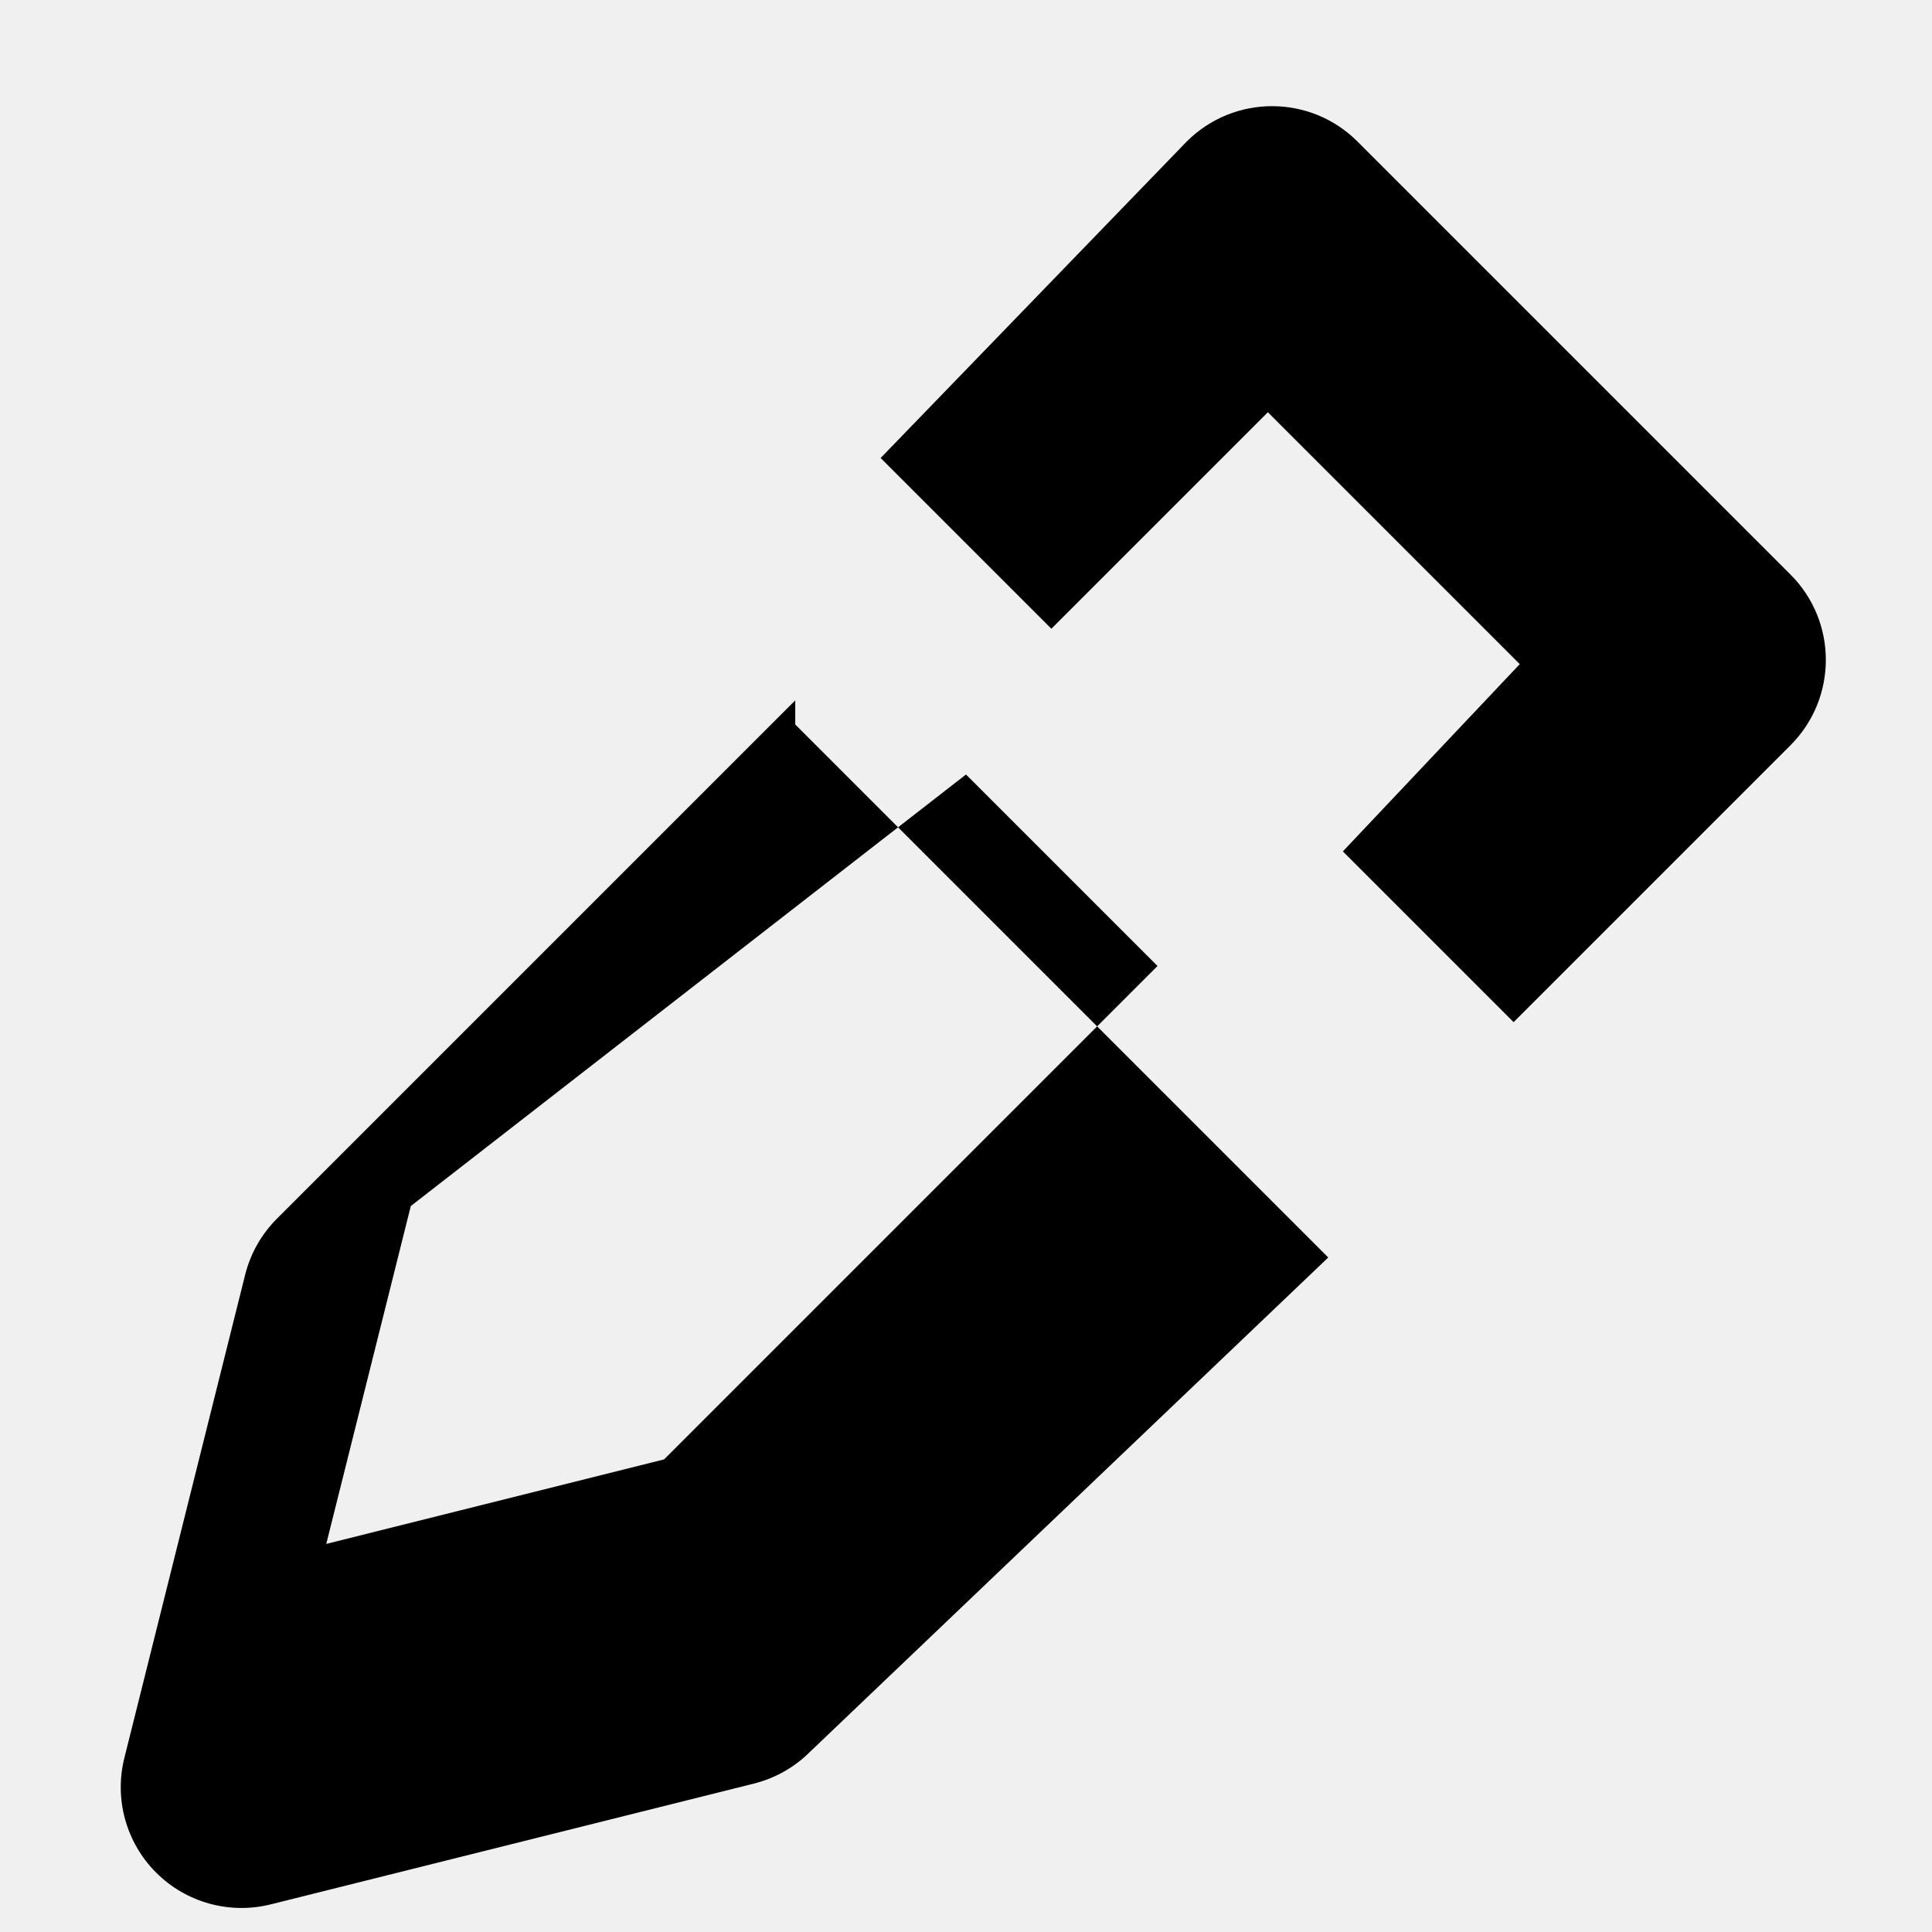
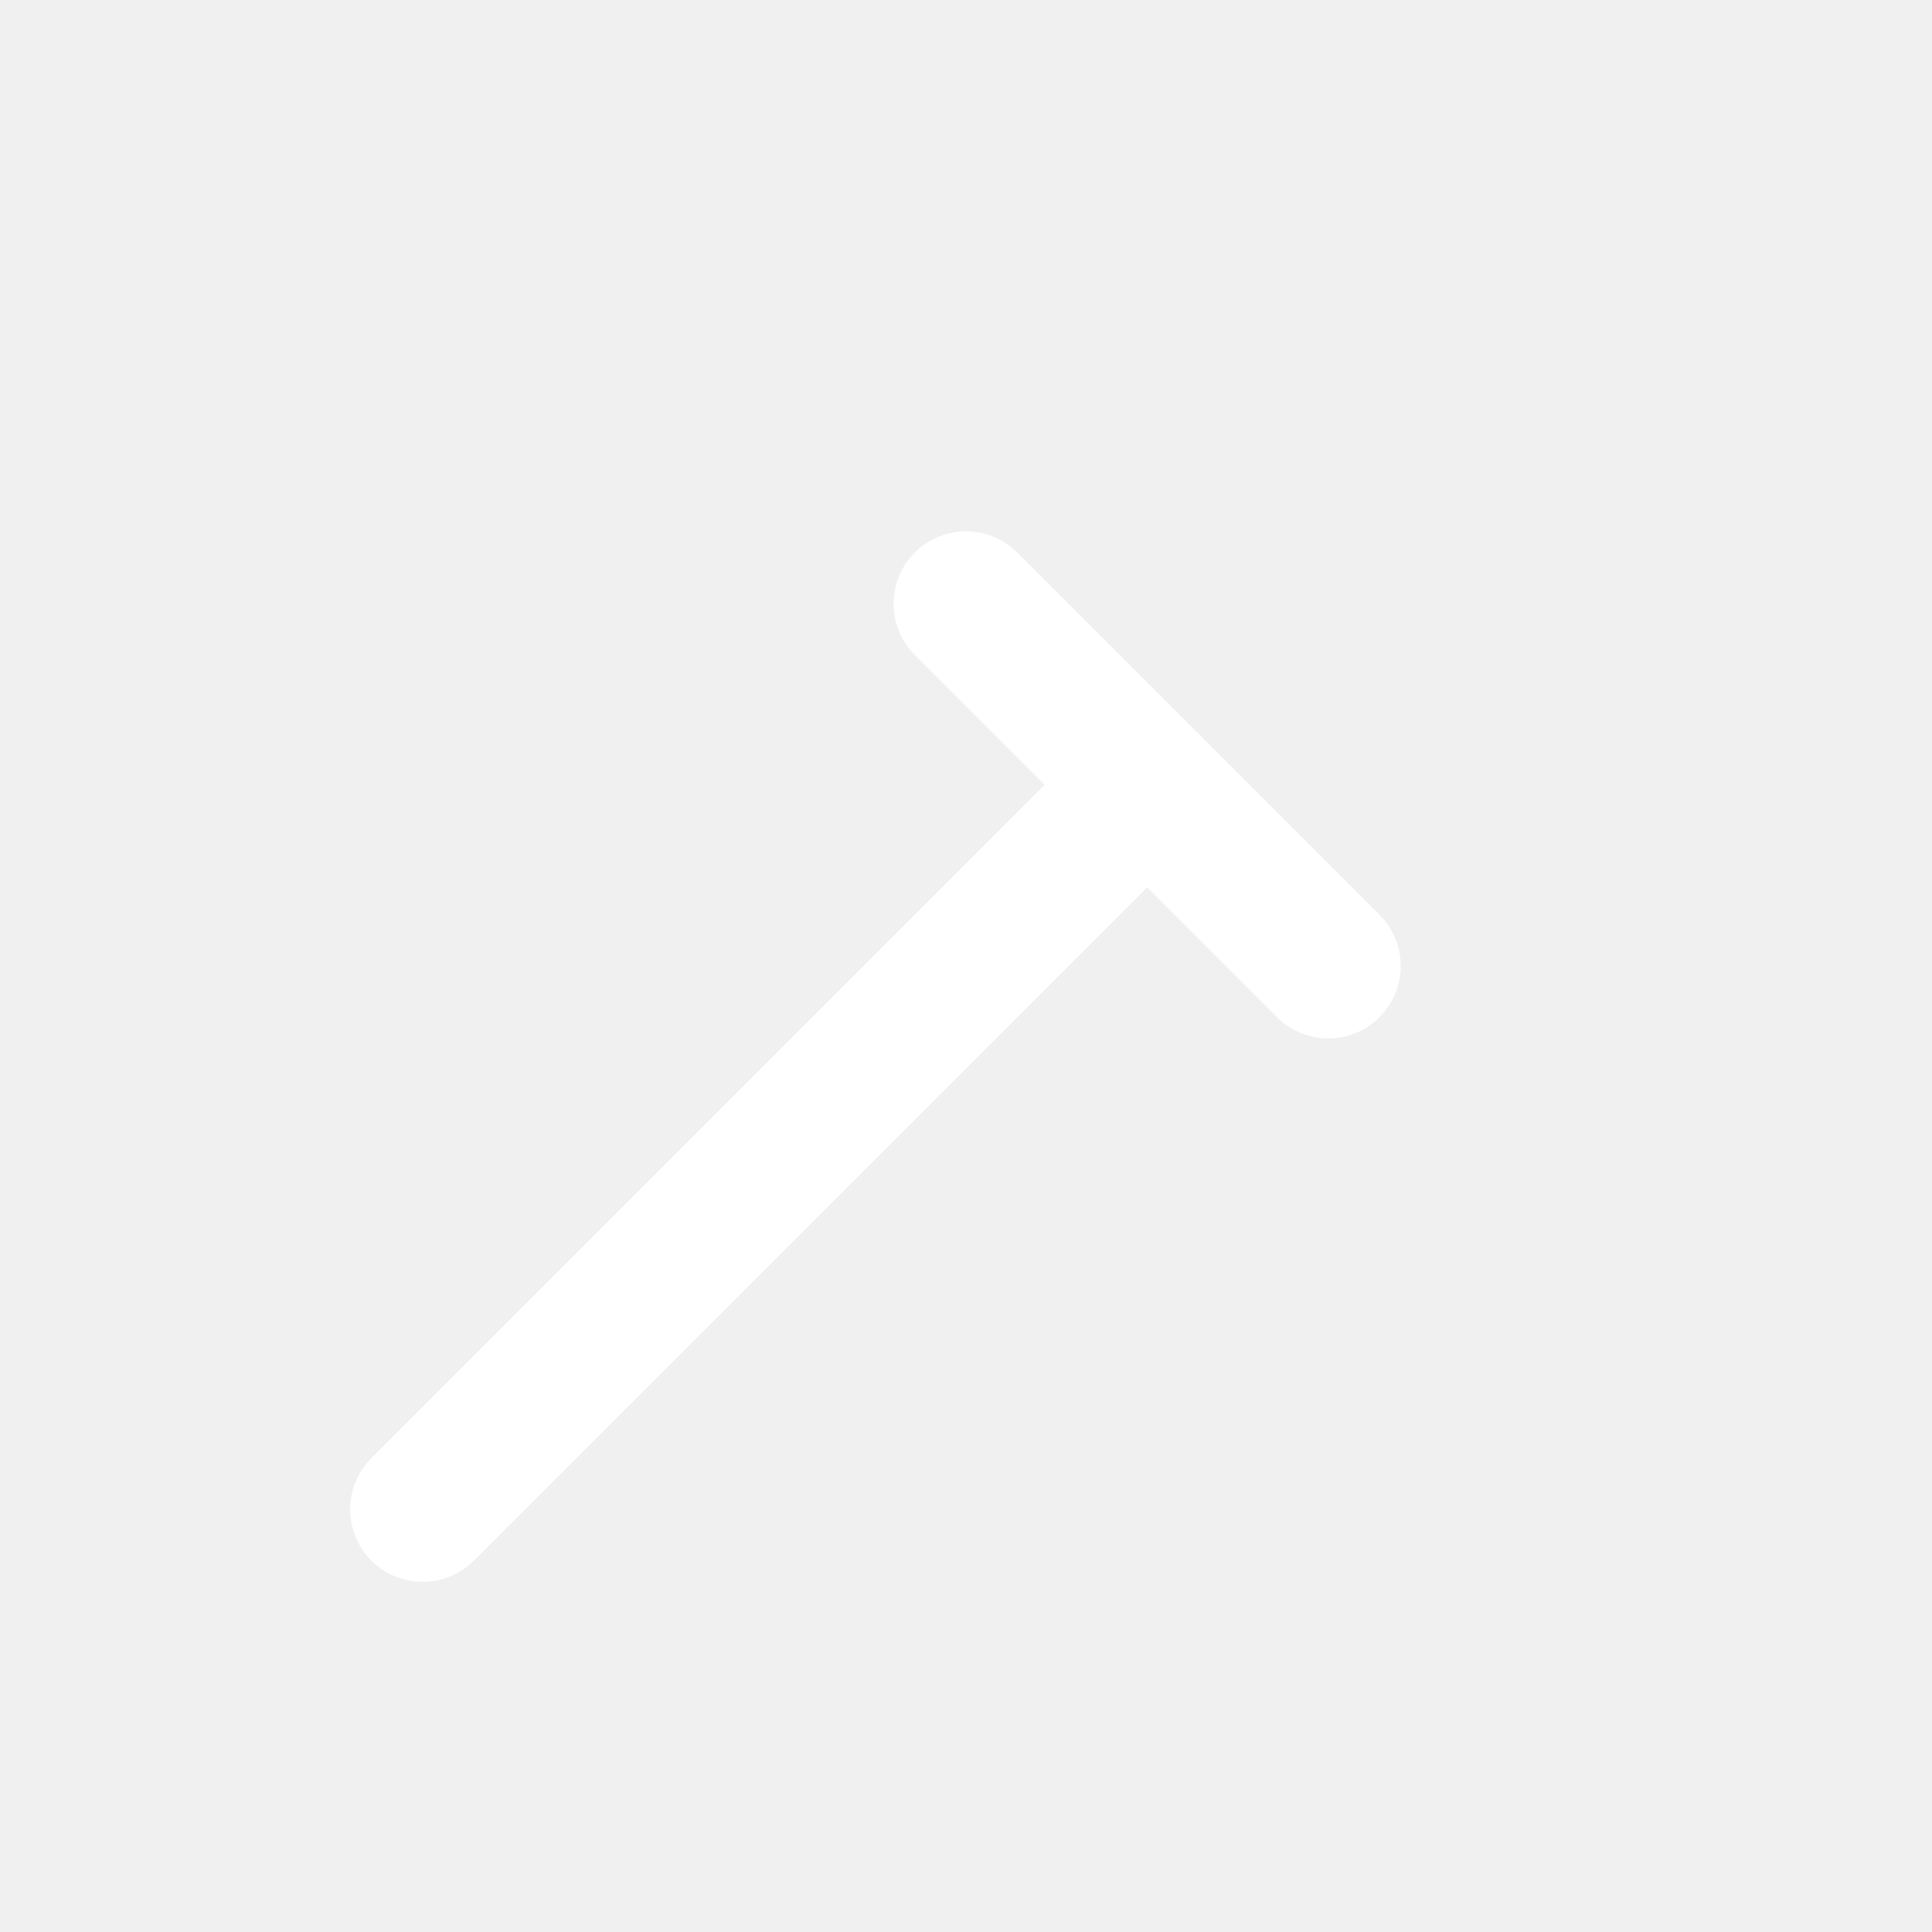
- <svg xmlns="http://www.w3.org/2000/svg" width="16" height="16" viewBox="0 0 16 16" fill="none">
-   <path d="M9.828 1.172a1 1 0 0 1 1.414 0l3.586 3.586a1 1 0 0 1 0 1.414l-2.293 2.293-1.414-1.414L12.586 5.5 10.5 3.414 8.707 5.207l-1.414-1.414 2.535-2.621zM6.586 5.8L2.293 10.093a1 1 0 0 0-.263.465l-1 4a1 1 0 0 0 1.213 1.213l4-1a1 1 0 0 0 .465-.263L11 10.414 6.586 6zM8 6.414L9.586 8 5.5 12.086l-2.798.7.7-2.798L8 6.414z" fill="currentColor" />
+ <svg xmlns="http://www.w3.org/2000/svg" width="16" height="16" viewBox="0 0 16 16">
+   <path d="M3.5 12.5L9.5 6.5" stroke="#FFFFFF" stroke-width="1.2" stroke-linecap="round" />
+   <path d="M8 5L11 8" stroke="#FFFFFF" stroke-width="1.2" stroke-linecap="round" />
</svg>
